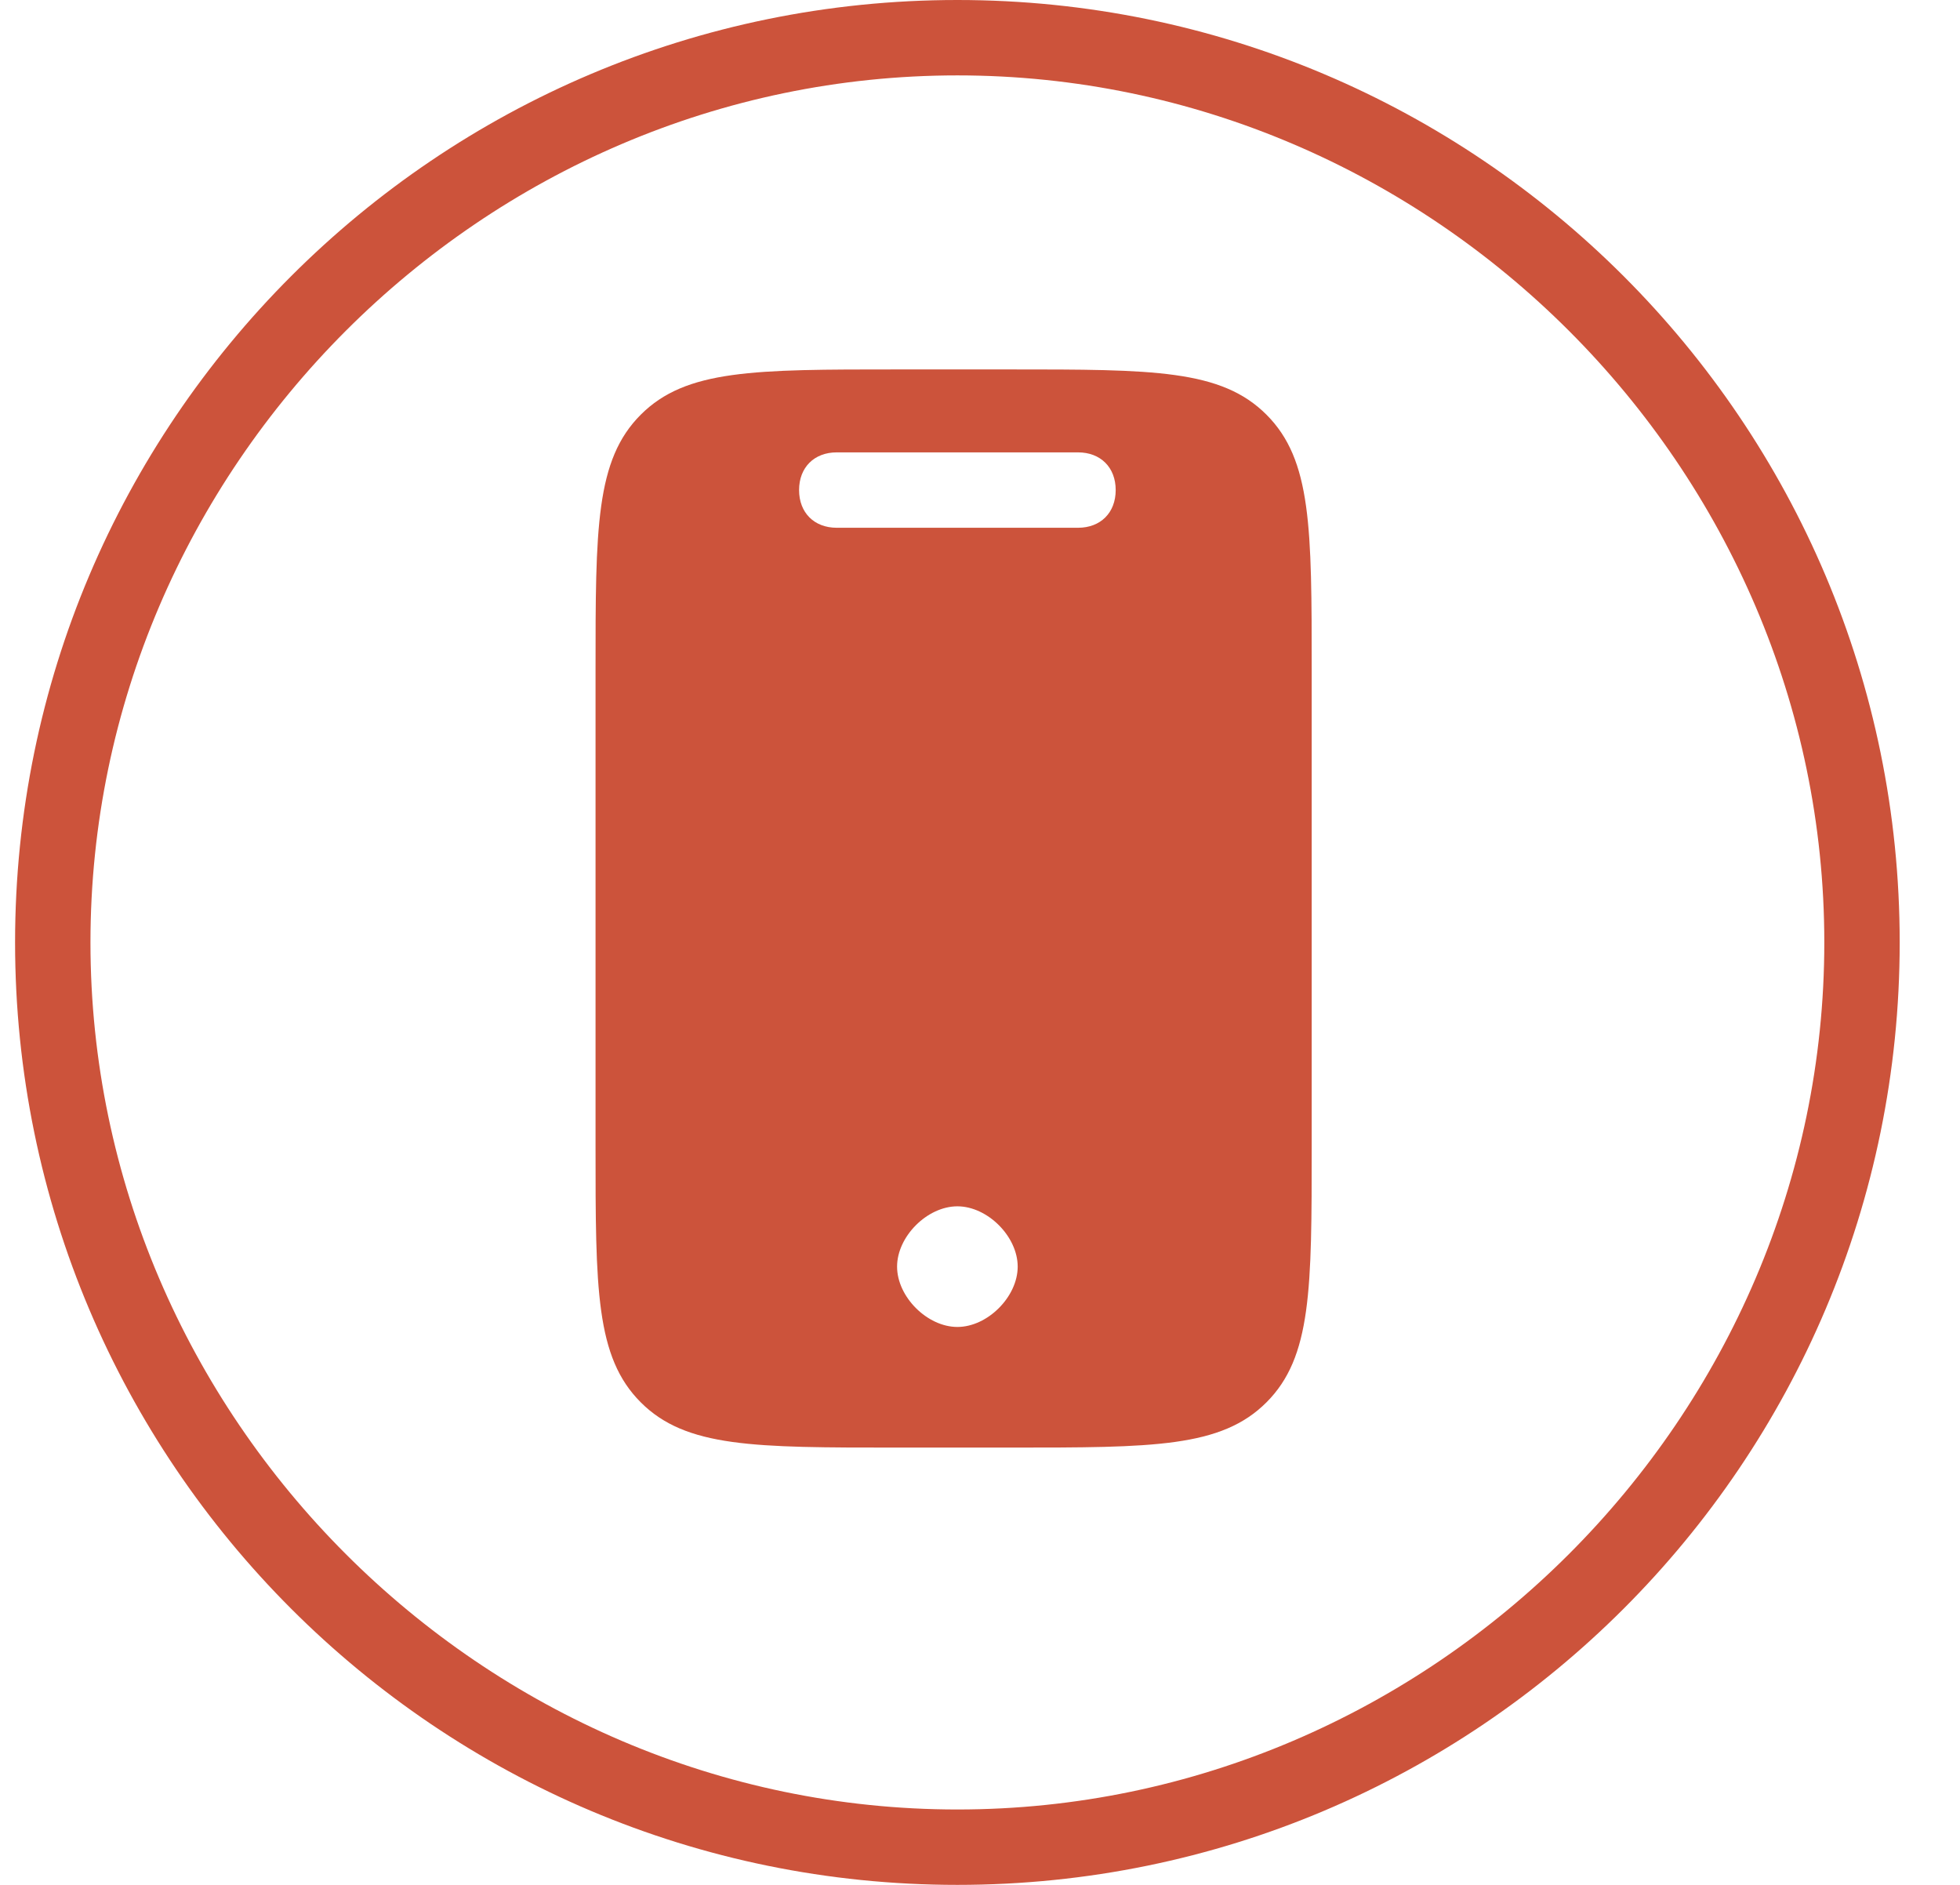
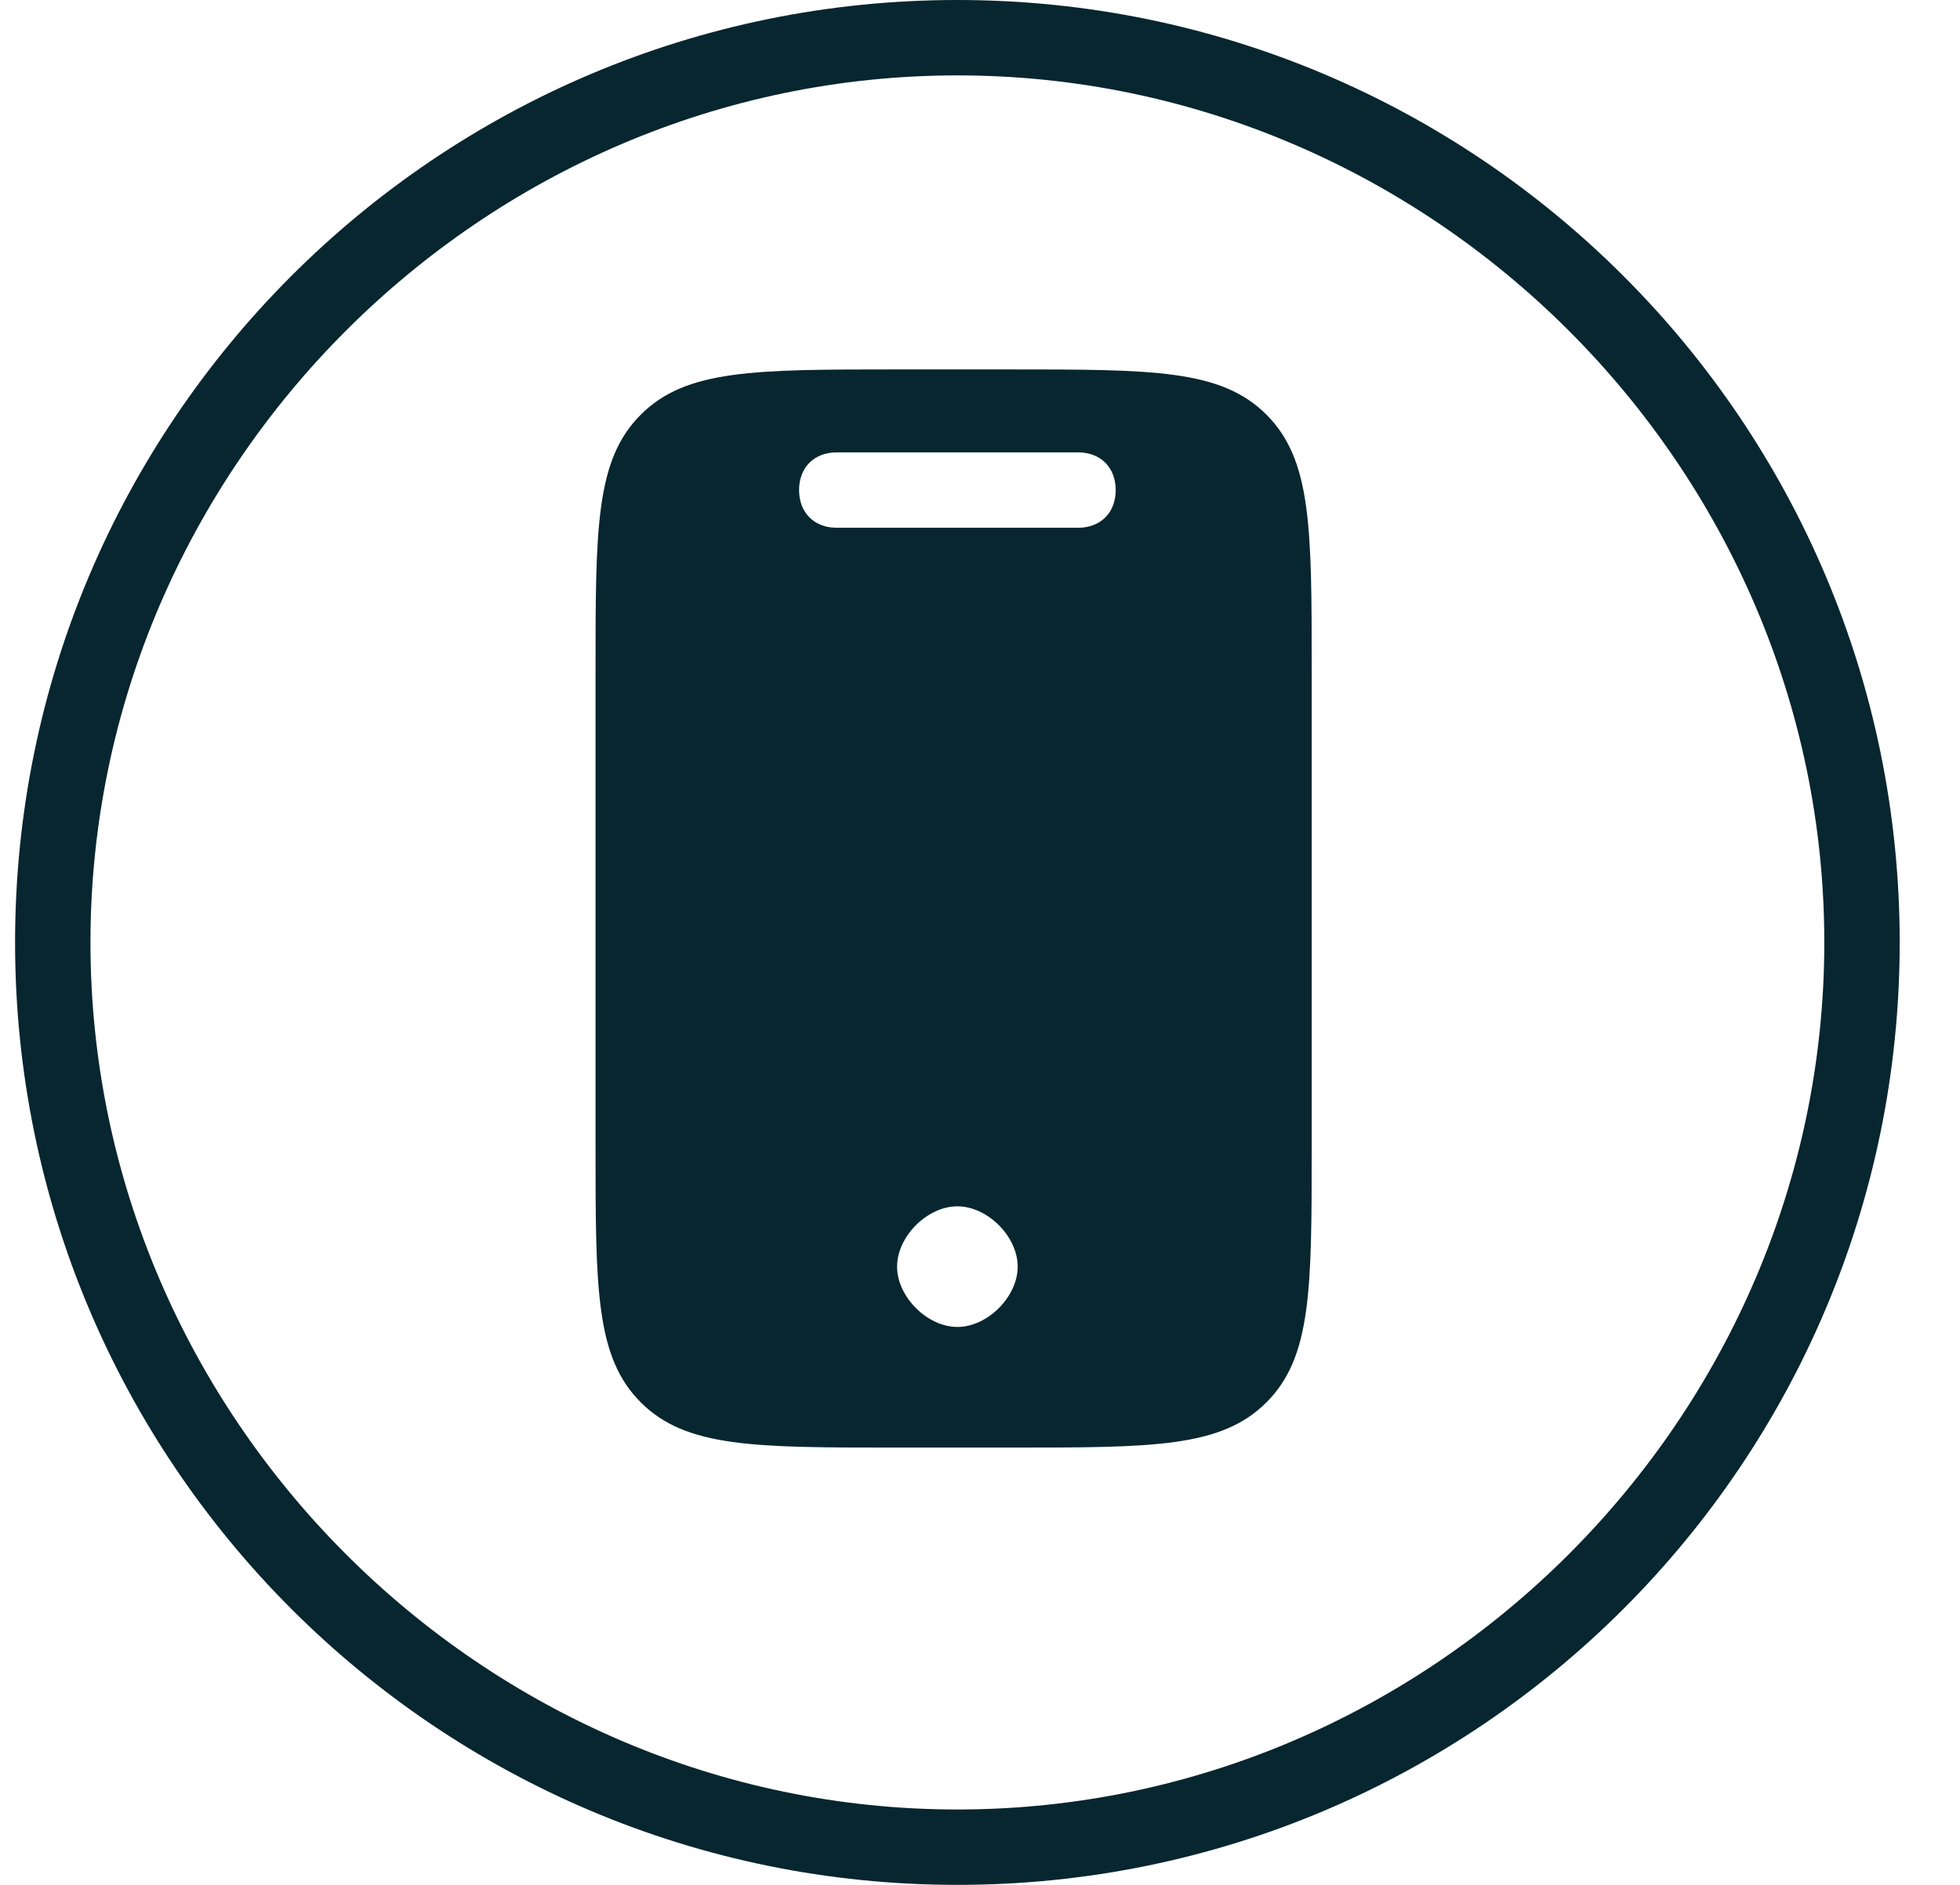
<svg xmlns="http://www.w3.org/2000/svg" version="1.1" id="Warstwa_1" x="0px" y="0px" viewBox="0 0 26 25" style="enable-background:new 0 0 26 25;" xml:space="preserve">
  <style type="text/css">
- 	.st0{fill-rule:evenodd;clip-rule:evenodd;fill:#CC533B;}
- 	.st1{fill:#CC533B;}
+ 	.st0{fill-rule:evenodd;clip-rule:evenodd;fill:#07262F;}
+ 	.st1{fill:#07262F;}
</style>
-   <path class="st0" d="M7.9,8.9c0-1.9,0-2.8,0.6-3.4c0.6-0.6,1.5-0.6,3.4-0.6h1.5c1.9,0,2.8,0,3.4,0.6c0.6,0.6,0.6,1.5,0.6,3.4v6.3  c0,1.9,0,2.8-0.6,3.4c-0.6,0.6-1.5,0.6-3.4,0.6h-1.5c-1.9,0-2.8,0-3.4-0.6c-0.6-0.6-0.6-1.5-0.6-3.4V8.9z M10.6,6.5  c0-0.3,0.2-0.5,0.5-0.5h3.2c0.3,0,0.5,0.2,0.5,0.5c0,0.3-0.2,0.5-0.5,0.5h-3.2C10.8,7,10.6,6.8,10.6,6.5z M12.7,17.6  c0.4,0,0.8-0.4,0.8-0.8c0-0.4-0.4-0.8-0.8-0.8c-0.4,0-0.8,0.4-0.8,0.8C11.9,17.2,12.3,17.6,12.7,17.6z" />
+   <path class="st0" d="M7.9,8.9c0-1.9,0-2.8,0.6-3.4s1.5-0.6,3.4-0.6h1.5c1.9,0,2.8,0,3.4,0.6s0.6,1.5,0.6,3.4v6.3  c0,1.9,0,2.8-0.6,3.4s-1.5,0.6-3.4,0.6h-1.5c-1.9,0-2.8,0-3.4-0.6s-0.6-1.5-0.6-3.4V8.9z M10.6,6.5c0-0.3,0.2-0.5,0.5-0.5h3.2  c0.3,0,0.5,0.2,0.5,0.5S14.6,7,14.3,7h-3.2C10.8,7,10.6,6.8,10.6,6.5z M12.7,17.6c0.4,0,0.8-0.4,0.8-0.8S13.1,16,12.7,16  c-0.4,0-0.8,0.4-0.8,0.8S12.3,17.6,12.7,17.6z" />
  <g>
-     <path class="st1" d="M12.7,25C5.8,25,0.2,19.4,0.2,12.5S5.8,0,12.7,0c6.9,0,12.5,5.6,12.5,12.5S19.6,25,12.7,25z M12.7,1   C6.4,1,1.2,6.2,1.2,12.5C1.2,18.8,6.4,24,12.7,24s11.5-5.2,11.5-11.5C24.2,6.2,19,1,12.7,1z" />
+     <path class="st1" d="M12.7,25C5.8,25,0.2,19.4,0.2,12.5S5.8,0,12.7,0s12.5,5.6,12.5,12.5S19.6,25,12.7,25z M12.7,1   C6.4,1,1.2,6.2,1.2,12.5S6.4,24,12.7,24s11.5-5.2,11.5-11.5S19,1,12.7,1z" />
  </g>
</svg>
